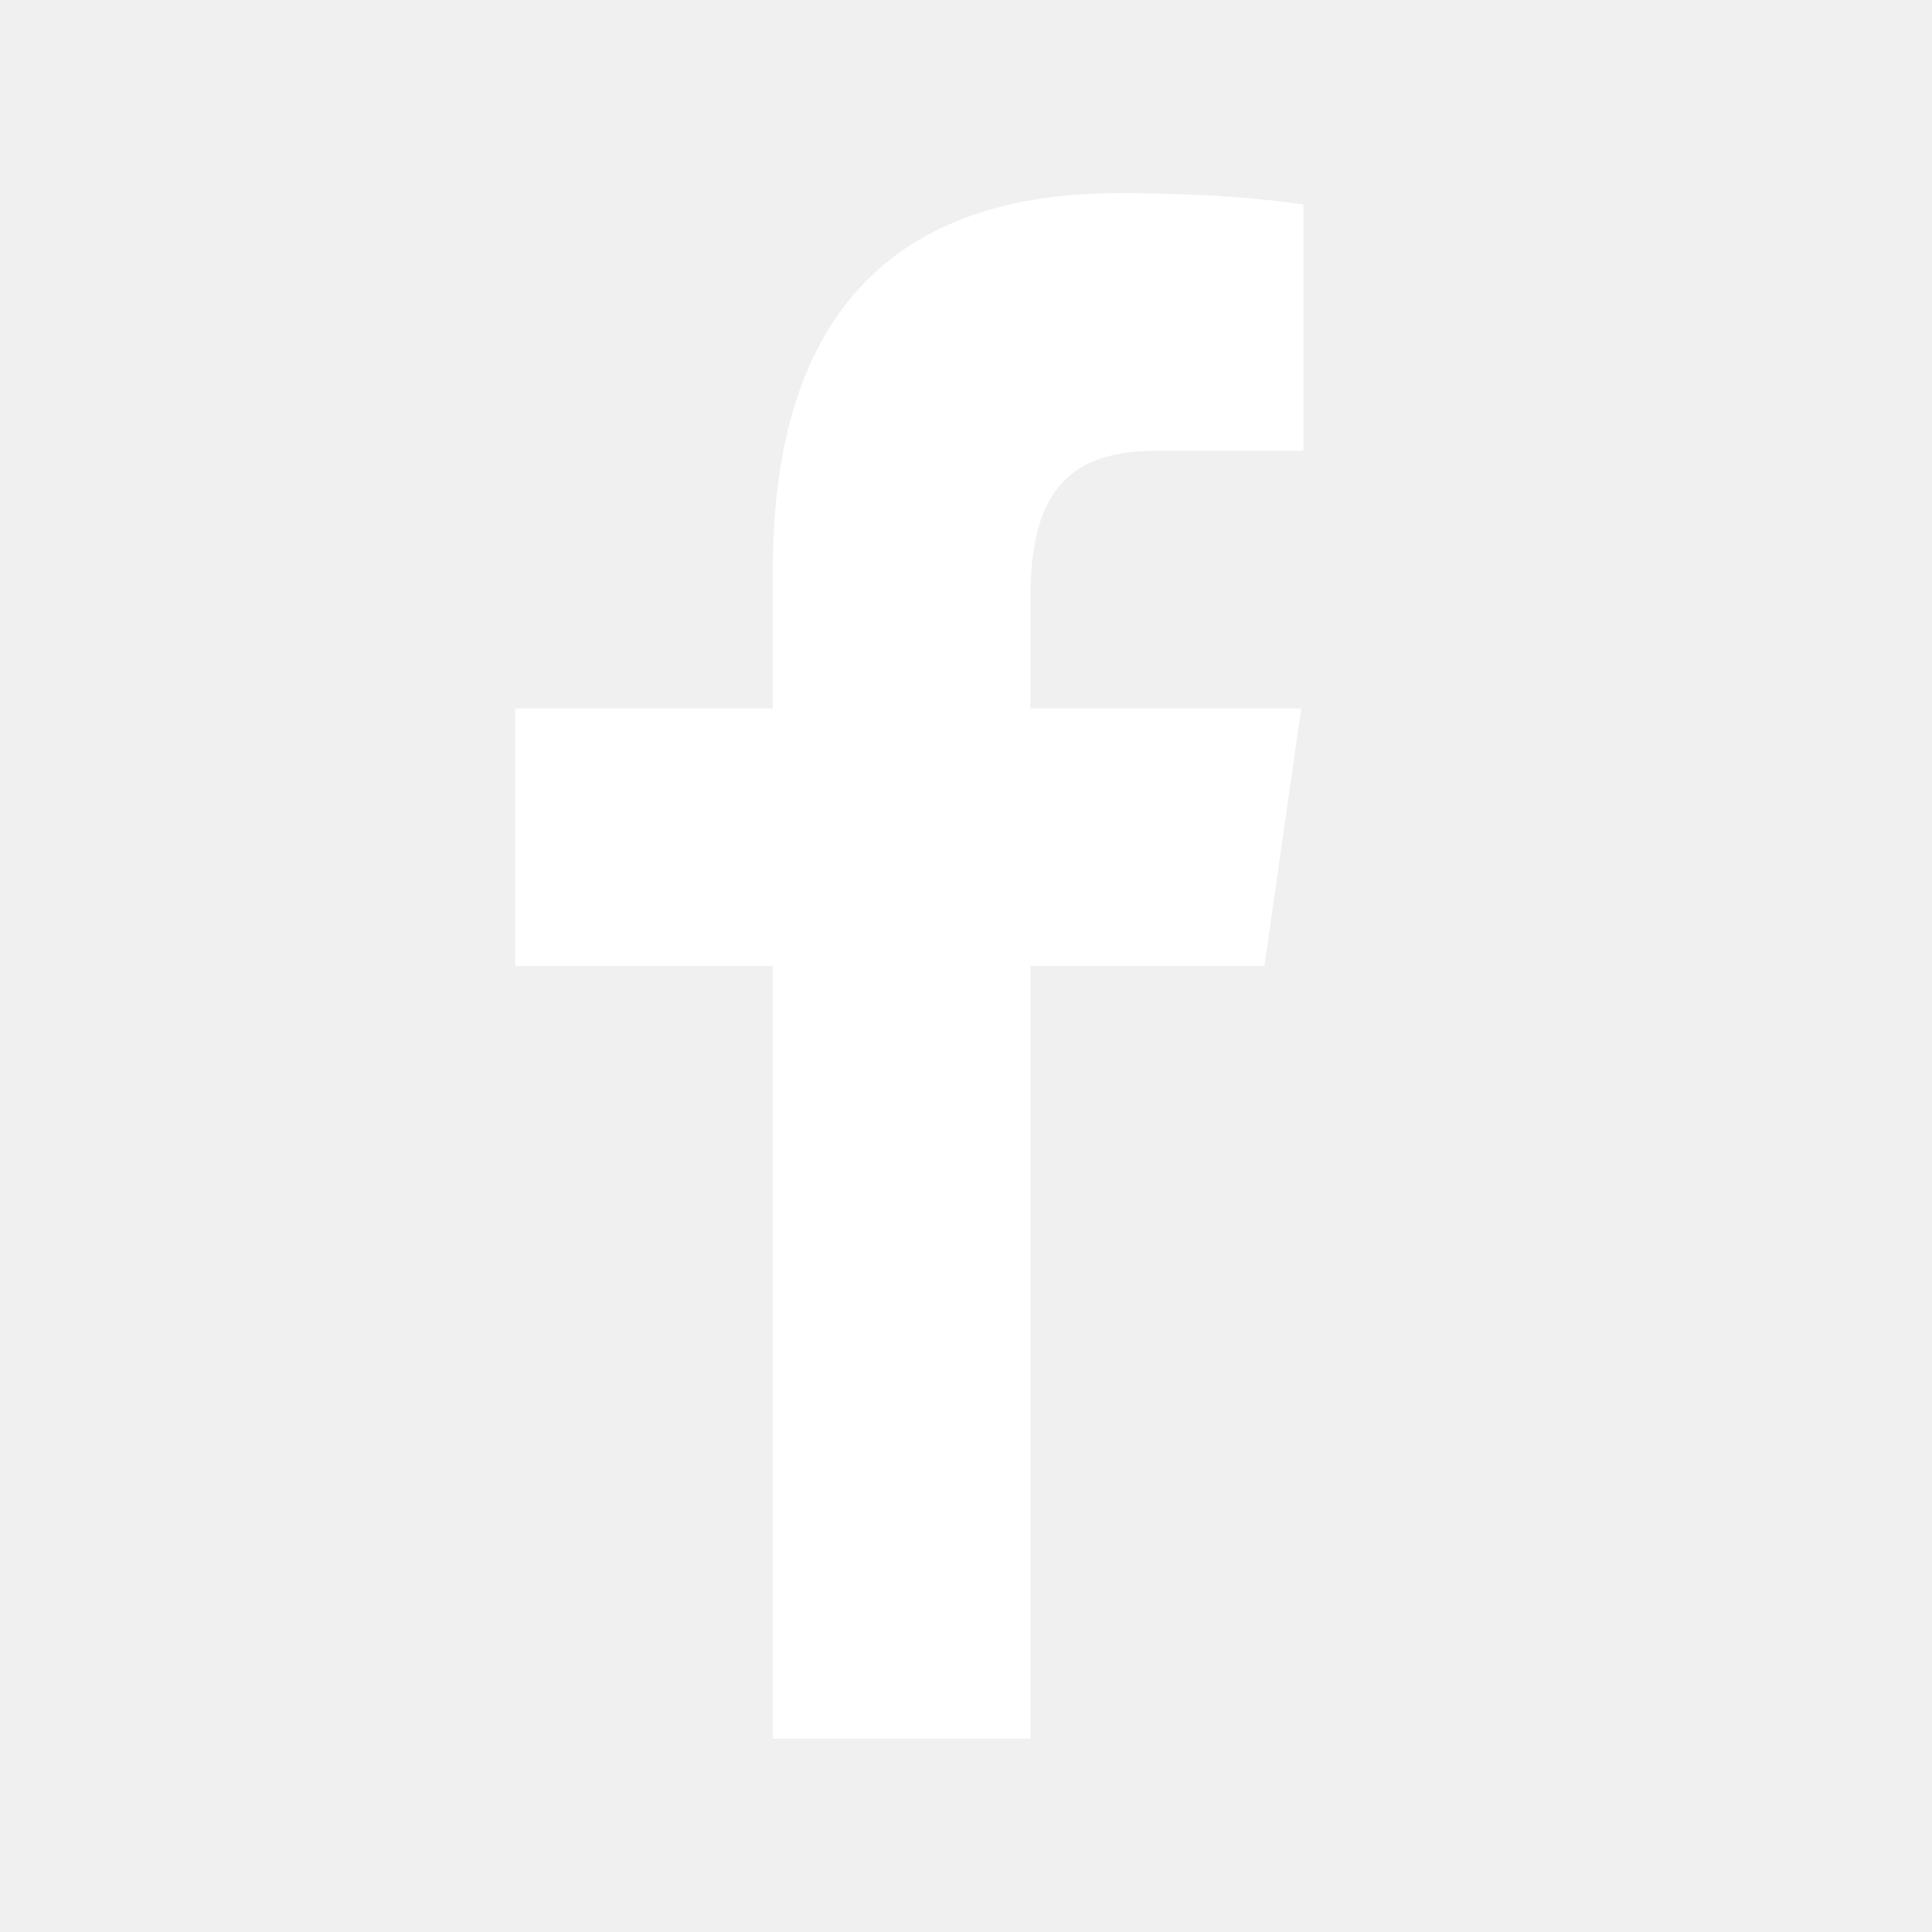
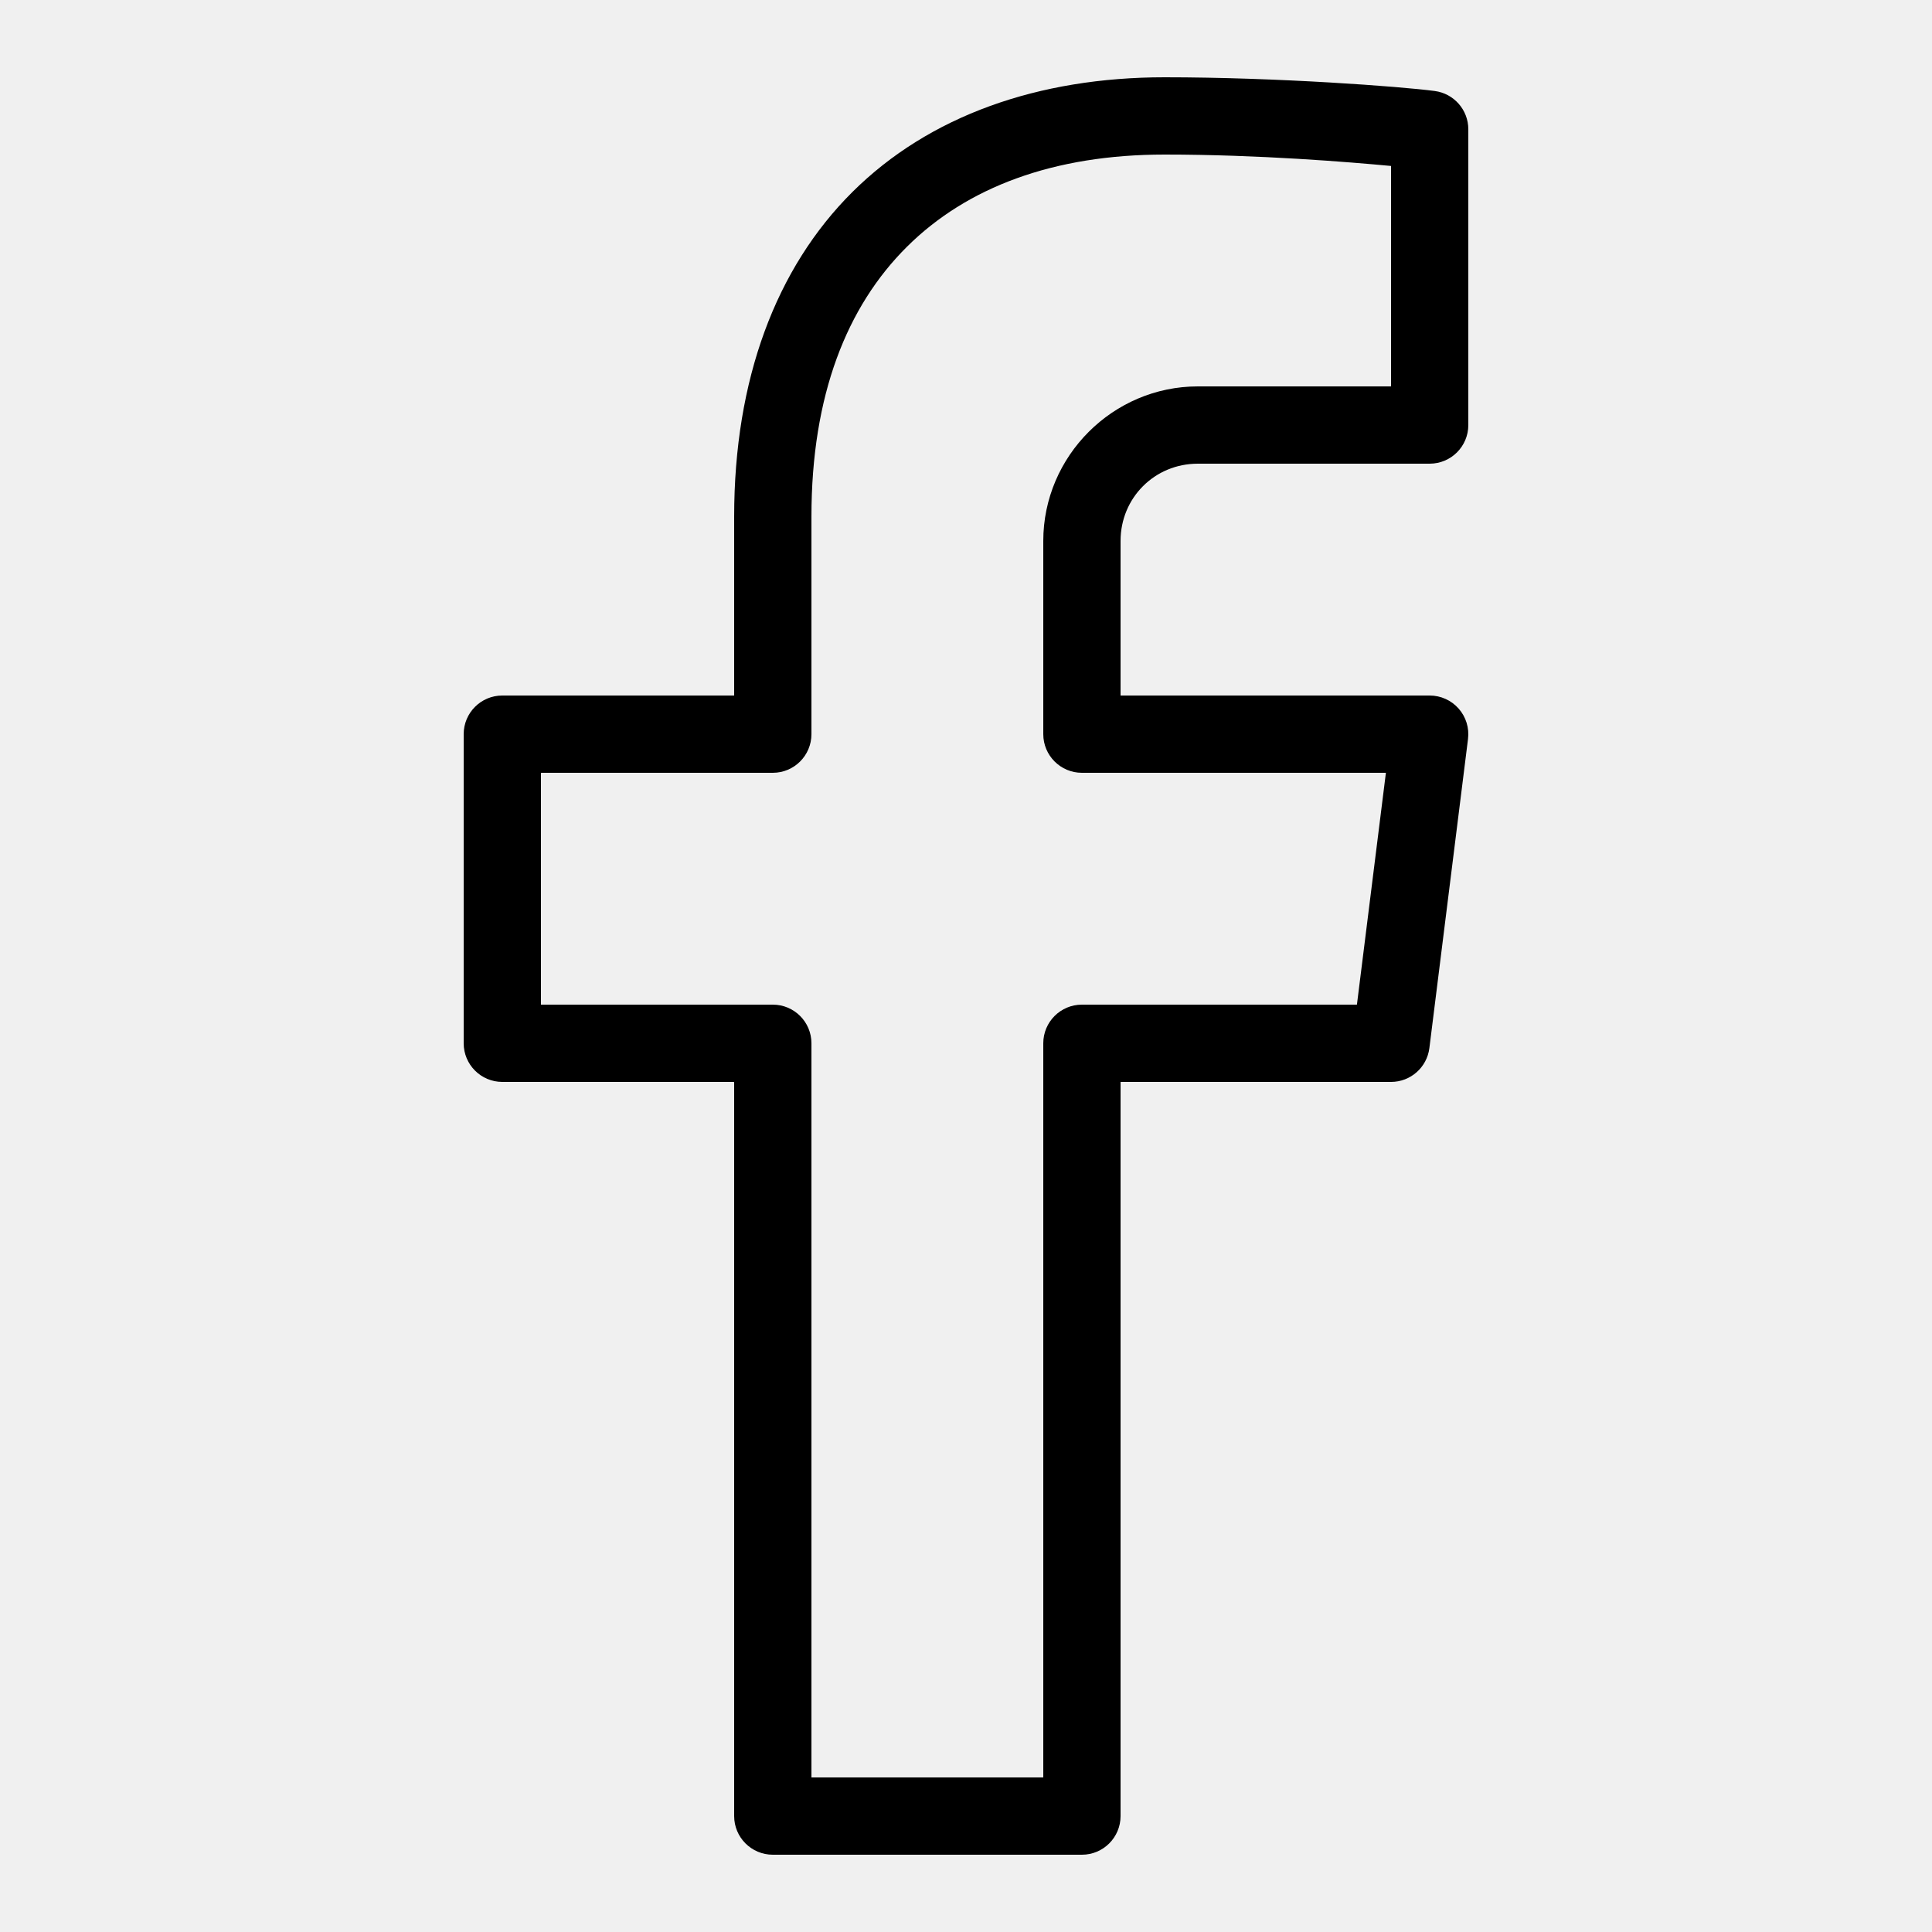
- <svg xmlns="http://www.w3.org/2000/svg" viewBox="0,0,256,256" width="20px" height="20px">
-   <g fill="#ffffff" fill-rule="nonzero" stroke="none" stroke-width="1" stroke-linecap="butt" stroke-linejoin="miter" stroke-miterlimit="10" stroke-dasharray="" stroke-dashoffset="0" font-family="none" font-weight="none" font-size="none" text-anchor="none" style="mix-blend-mode: normal">
-     <g transform="scale(8.53333,8.53333)">
-       <path d="M12,27v-12h-4v-4h4v-2.148c0,-4.067 1.981,-5.852 5.361,-5.852c1.619,0 2.475,0.12 2.88,0.175v3.825h-2.305c-1.435,0 -1.936,0.757 -1.936,2.291v1.709h4.205l-0.571,4h-3.634v12z" />
-     </g>
-   </g>
+ <svg xmlns="http://www.w3.org/2000/svg" viewBox="0 0 50 50" width="20px" height="20px">
+   <path d="M 30.141 2 C 26.87 2 24.045 2.997 22.062 4.967 C 20.08 6.937 19 9.824 19 13.367 L 19 18 L 13 18 A 1 1 0 0 0 12 19 L 12 27 A 1 1 0 0 0 13 28 L 19 28 L 19 47 A 1 1 0 0 0 20 48 L 28 48 A 1 1 0 0 0 29 47 L 29 28 L 36 28 A 1 1 0 0 0 36.992 27.125 L 37.992 19.125 A 1 1 0 0 0 37 18 L 29 18 L 29 14 C 29 12.883 29.883 12 31 12 L 37 12 A 1 1 0 0 0 38 11 L 38 3.346 A 1 1 0 0 0 37.131 2.355 C 36.247 2.238 33.057 2 30.141 2 z M 30.141 4 C 32.578 4 34.935 4.195 36 4.295 L 36 10 L 31 10 C 28.803 10 27 11.803 27 14 L 27 19 A 1 1 0 0 0 28 20 L 35.867 20 L 35.117 26 L 28 26 A 1 1 0 0 0 27 27 L 27 46 L 21 46 L 21 27 A 1 1 0 0 0 20 26 L 14 26 L 14 20 L 20 20 A 1 1 0 0 0 21 19 L 21 13.367 C 21 10.223 21.92 7.927 23.473 6.385 C 25.025 4.843 27.27 4 30.141 4 z" />
</svg>
